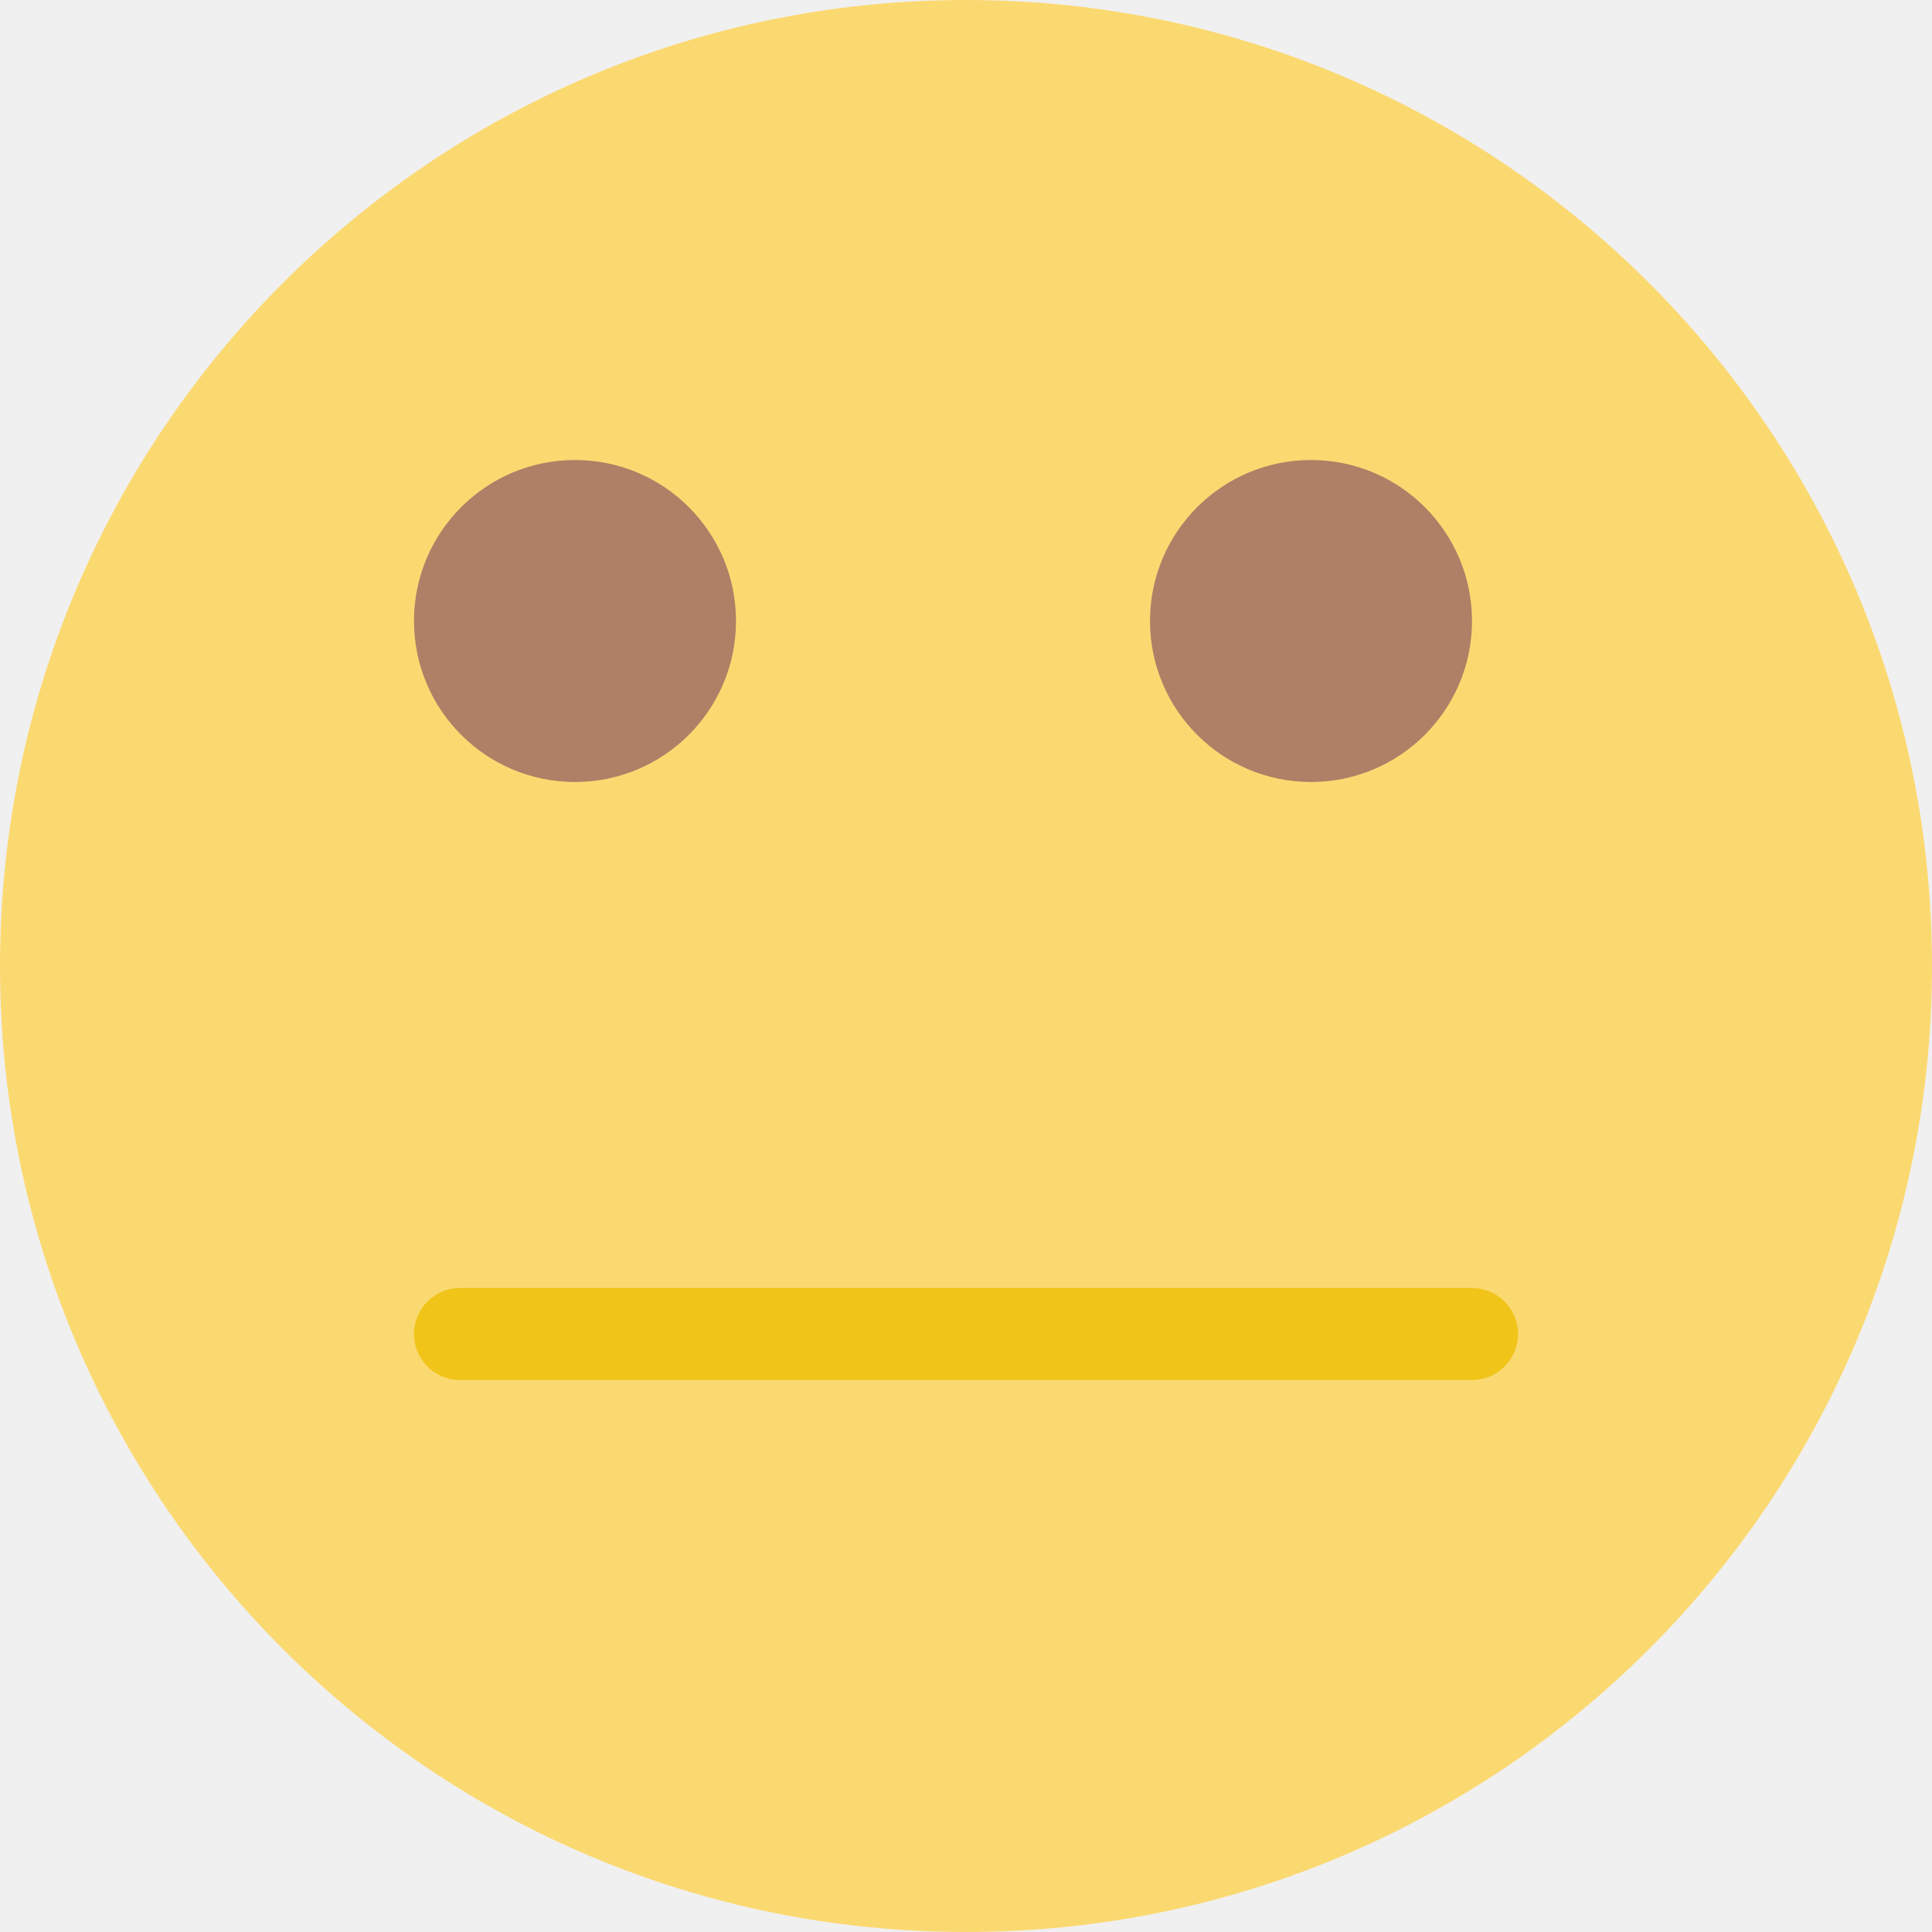
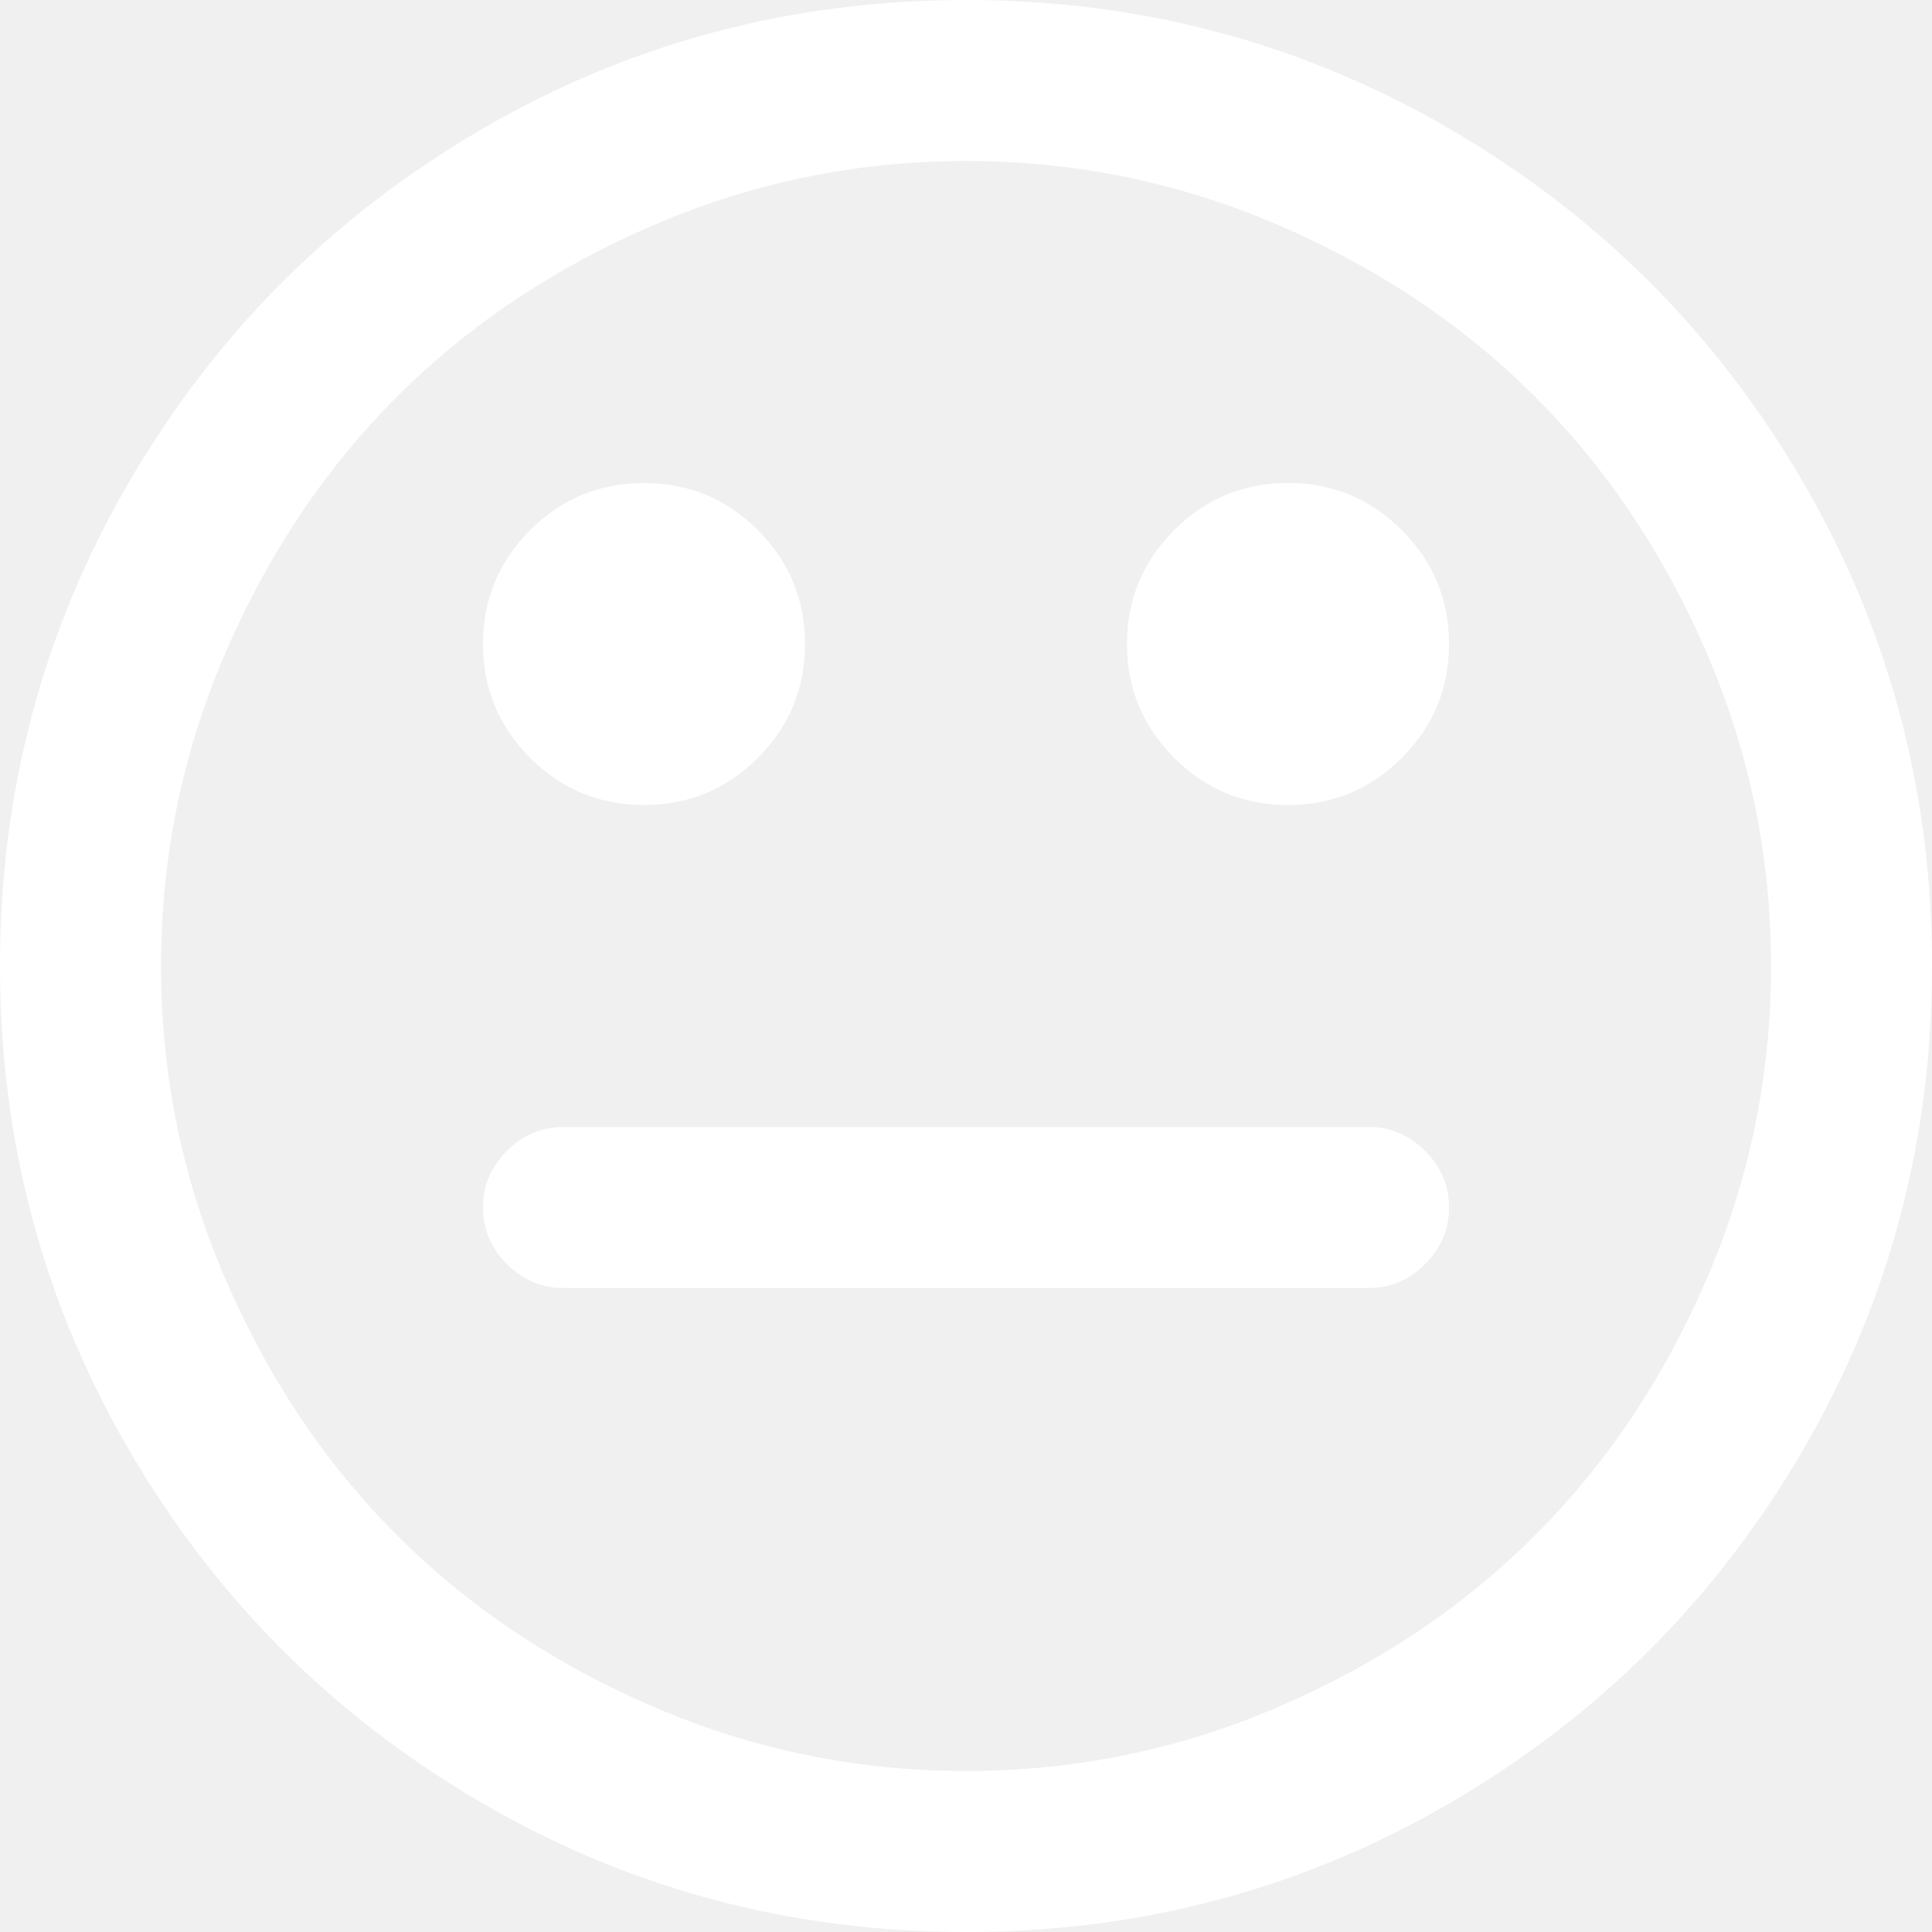
- <svg xmlns="http://www.w3.org/2000/svg" version="1.1" id="Capa_1" x="0px" y="0px" viewBox="0 0 42 42" style="enable-background:new 0 0 42 42;" xml:space="preserve">
+ <svg xmlns="http://www.w3.org/2000/svg" version="1.1" id="Capa_1" x="0px" y="0px" width="512px" height="512px" viewBox="0 0 438.533 438.533" style="enable-background:new 0 0 438.533 438.533;" xml:space="preserve">
  <g>
-     <circle style="fill:#FBD971;" cx="21" cy="21" r="21" />
-     <circle style="fill:#AF8066;" cx="12.5" cy="13.5" r="3.5" />
-     <circle style="fill:#AF8066;" cx="28.5" cy="13.5" r="3.5" />
-     <path style="fill:#F0C419;" d="M32,30H10c-0.553,0-1-0.448-1-1s0.447-1,1-1h22c0.553,0,1,0.448,1,1S32.553,30,32,30z" />
+     <g>
+       <path d="M409.133,109.203c-19.608-33.592-46.205-60.189-79.798-79.796C295.736,9.801,259.058,0,219.273,0    c-39.781,0-76.47,9.801-110.063,29.407c-33.595,19.604-60.192,46.201-79.8,79.796C9.801,142.8,0,179.489,0,219.267    c0,39.78,9.804,76.463,29.407,110.062c19.607,33.592,46.204,60.189,79.799,79.798c33.597,19.605,70.283,29.407,110.063,29.407    s76.47-9.802,110.065-29.407c33.593-19.602,60.189-46.206,79.795-79.798c19.603-33.596,29.403-70.284,29.403-110.062    C438.533,179.485,428.732,142.795,409.133,109.203z M387.434,290.213c-9.709,22.556-22.696,41.97-38.969,58.245    c-16.271,16.269-35.689,29.26-58.245,38.965c-22.555,9.712-46.202,14.564-70.946,14.564c-24.744,0-48.391-4.853-70.948-14.564    c-22.554-9.705-41.971-22.696-58.245-38.965c-16.269-16.275-29.259-35.687-38.97-58.245    c-9.707-22.552-14.562-46.206-14.562-70.946c0-24.744,4.854-48.391,14.562-70.948c9.707-22.554,22.697-41.968,38.97-58.245    c16.274-16.269,35.691-29.26,58.245-38.97c22.554-9.704,46.205-14.558,70.948-14.558c24.74,0,48.395,4.851,70.946,14.558    c22.556,9.707,41.97,22.698,58.245,38.97c16.272,16.274,29.26,35.688,38.969,58.245c9.709,22.554,14.564,46.201,14.564,70.948    C402.002,244.011,397.143,267.664,387.434,290.213z" fill="#FFFFFF" />
+       <path d="M310.633,255.813H127.911c-4.952,0-9.235,1.811-12.851,5.424c-3.617,3.617-5.426,7.898-5.426,12.847    c0,4.949,1.809,9.233,5.426,12.848c3.619,3.617,7.902,5.427,12.851,5.427h182.716c4.948,0,9.236-1.81,12.847-5.427    c3.62-3.614,5.431-7.898,5.431-12.848c0-4.948-1.804-9.229-5.424-12.847C319.87,257.62,315.582,255.813,310.633,255.813z" fill="#FFFFFF" />
+       <path d="M146.181,182.725c10.085,0,18.699-3.576,25.837-10.709c7.139-7.135,10.708-15.749,10.708-25.837    c0-10.089-3.569-18.699-10.708-25.837s-15.752-10.709-25.837-10.709c-10.088,0-18.702,3.571-25.84,10.709    c-7.135,7.139-10.707,15.749-10.707,25.837c0,10.088,3.568,18.702,10.707,25.837C127.482,179.152,136.093,182.725,146.181,182.725    z" fill="#FFFFFF" />
+       <path d="M292.359,109.631c-10.089,0-18.706,3.571-25.845,10.709c-7.132,7.139-10.708,15.749-10.708,25.837    c0,10.088,3.576,18.702,10.708,25.837c7.139,7.137,15.756,10.709,25.845,10.709c10.081,0,18.698-3.576,25.837-10.709    c7.139-7.135,10.708-15.749,10.708-25.837c0-10.089-3.569-18.699-10.708-25.837S302.44,109.631,292.359,109.631z" fill="#FFFFFF" />
+     </g>
  </g>
  <g>
</g>
  <g>
</g>
  <g>
</g>
  <g>
</g>
  <g>
</g>
  <g>
</g>
  <g>
</g>
  <g>
</g>
  <g>
</g>
  <g>
</g>
  <g>
</g>
  <g>
</g>
  <g>
</g>
  <g>
</g>
  <g>
</g>
</svg>
